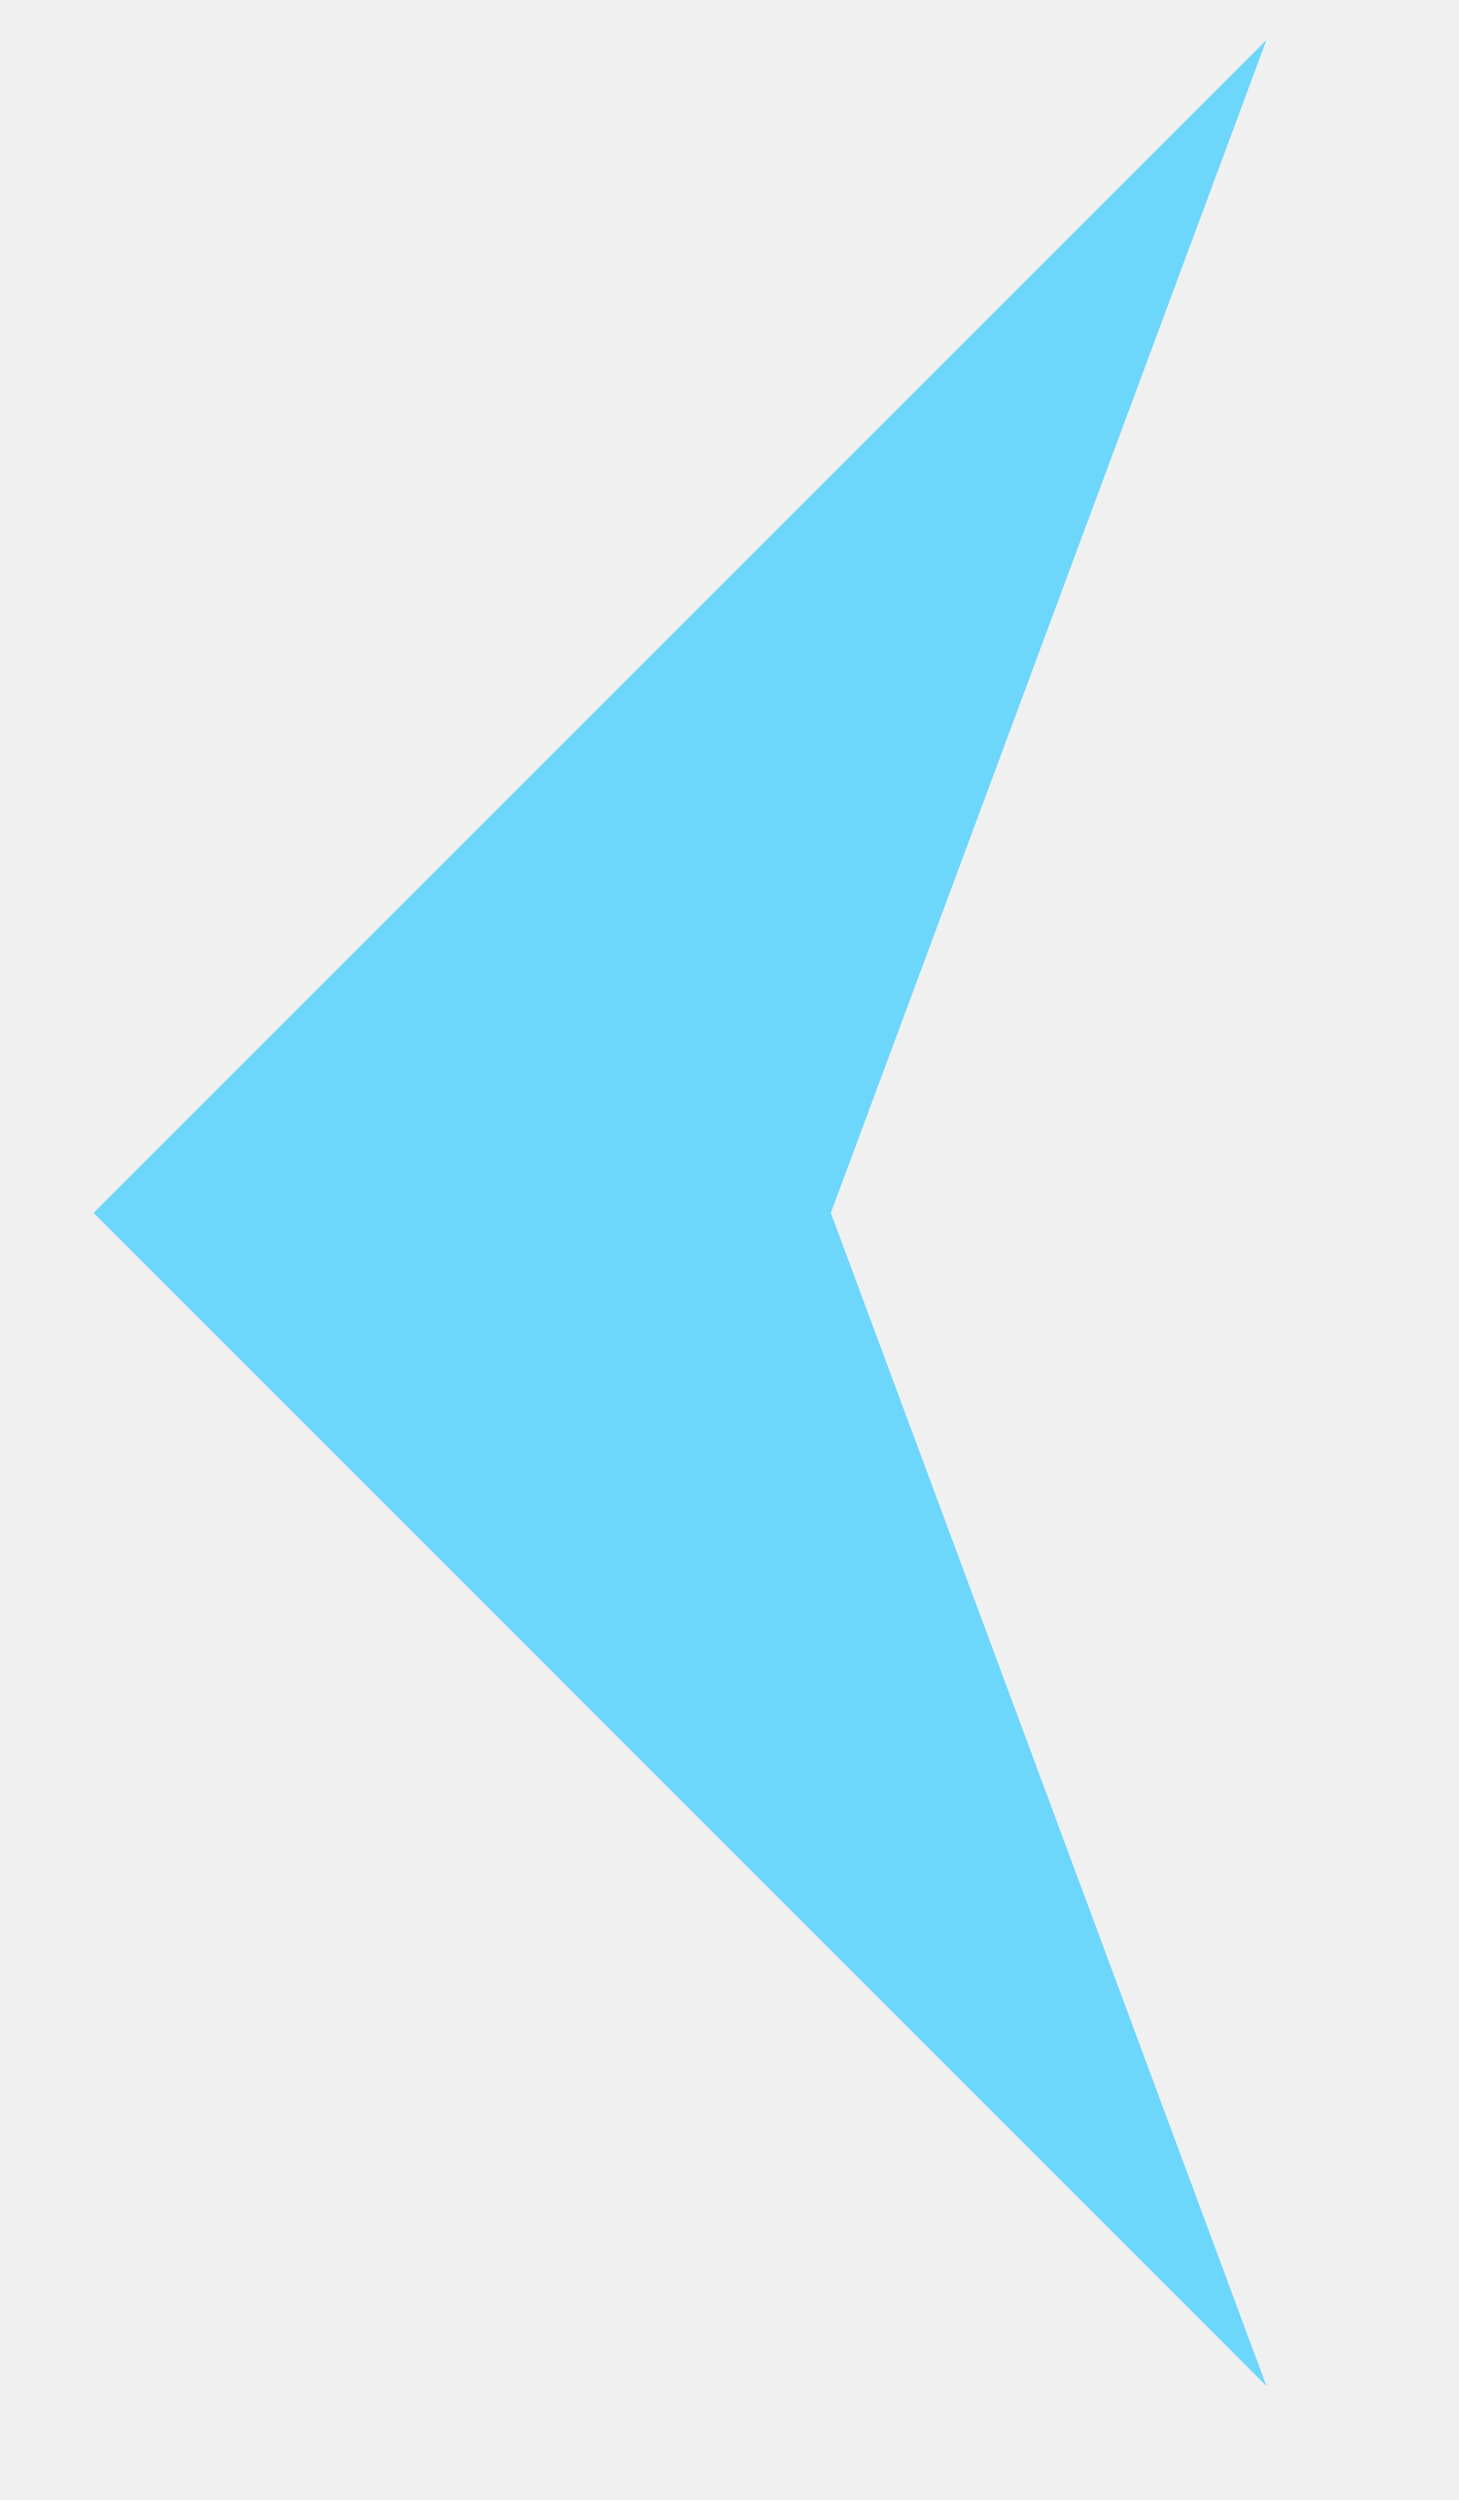
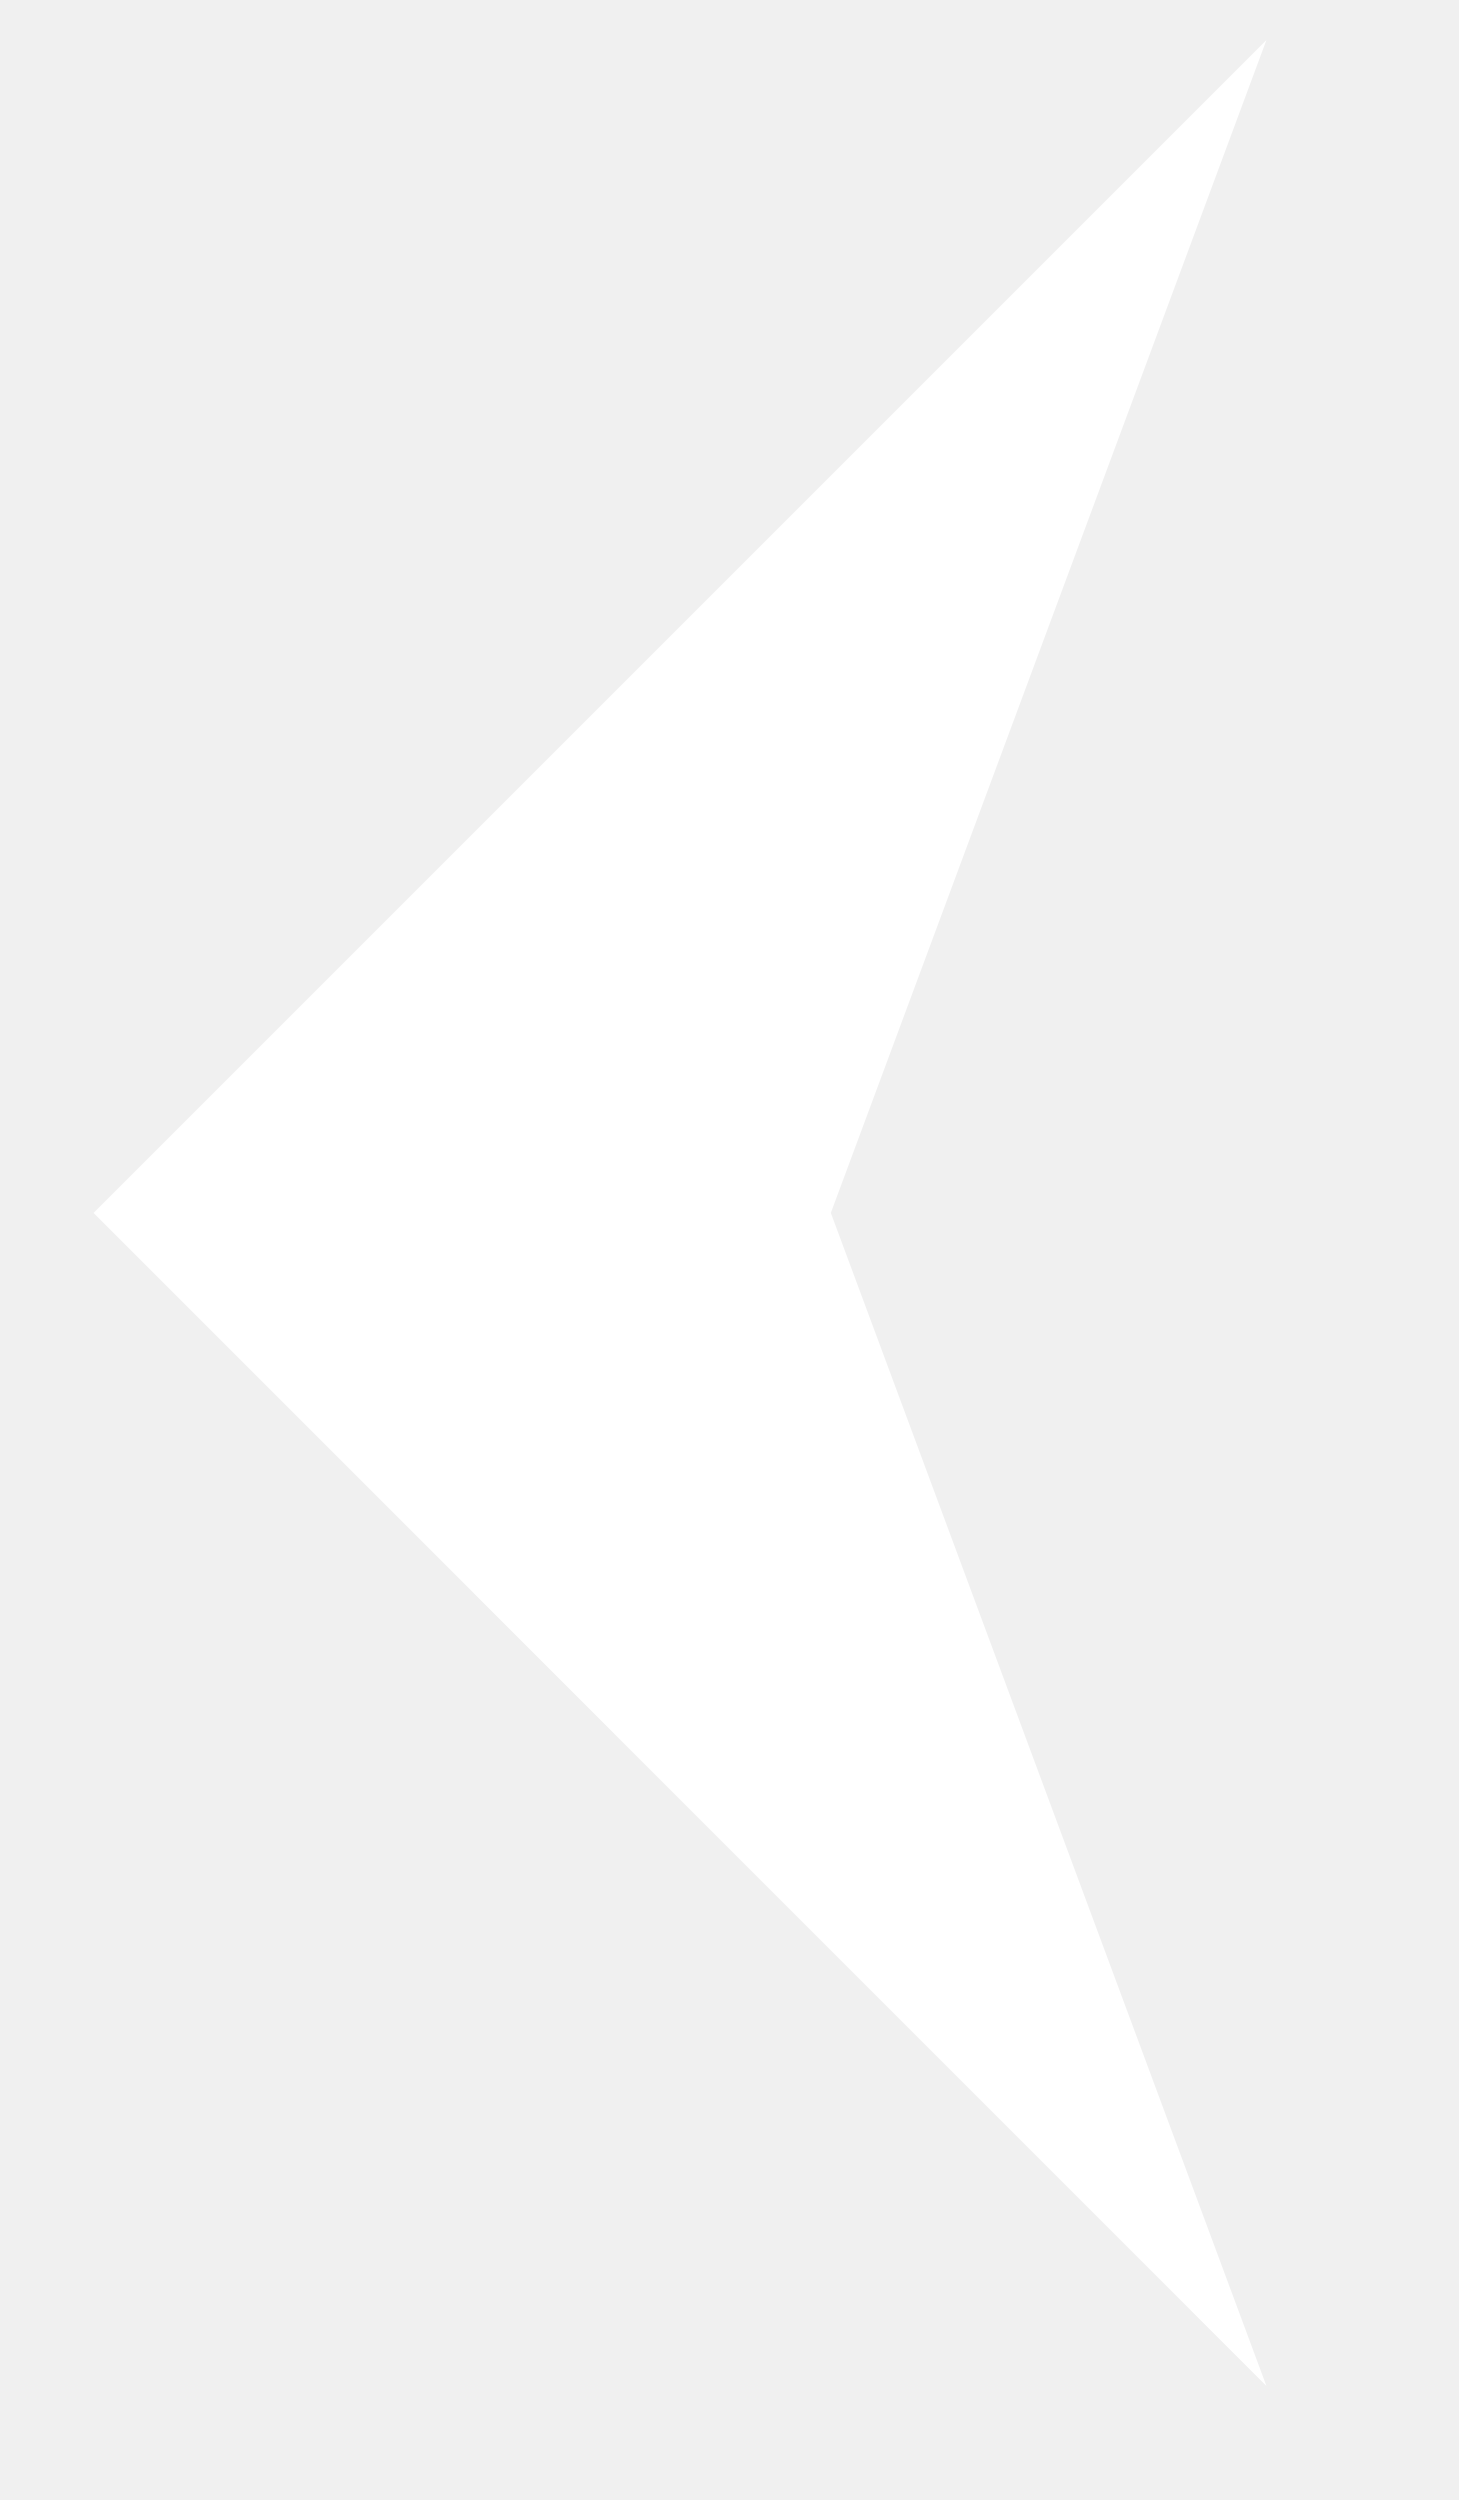
<svg xmlns="http://www.w3.org/2000/svg" width="100%" height="100%" viewBox="0 0 7 12" version="1.1" xml:space="preserve" style="fill-rule:evenodd;clip-rule:evenodd;stroke-linejoin:round;stroke-miterlimit:1.414;">
-   <path d="M6.079,11.453l-2.091,-5.631l2.091,-5.63l-5.63,5.63l5.63,5.631Z" style="fill:#6cd7fb;" />
+   <path d="M6.079,11.453l-2.091,-5.631l2.091,-5.63l-5.63,5.63l5.63,5.631Z" style="fill:#ffffff;" />
</svg>
